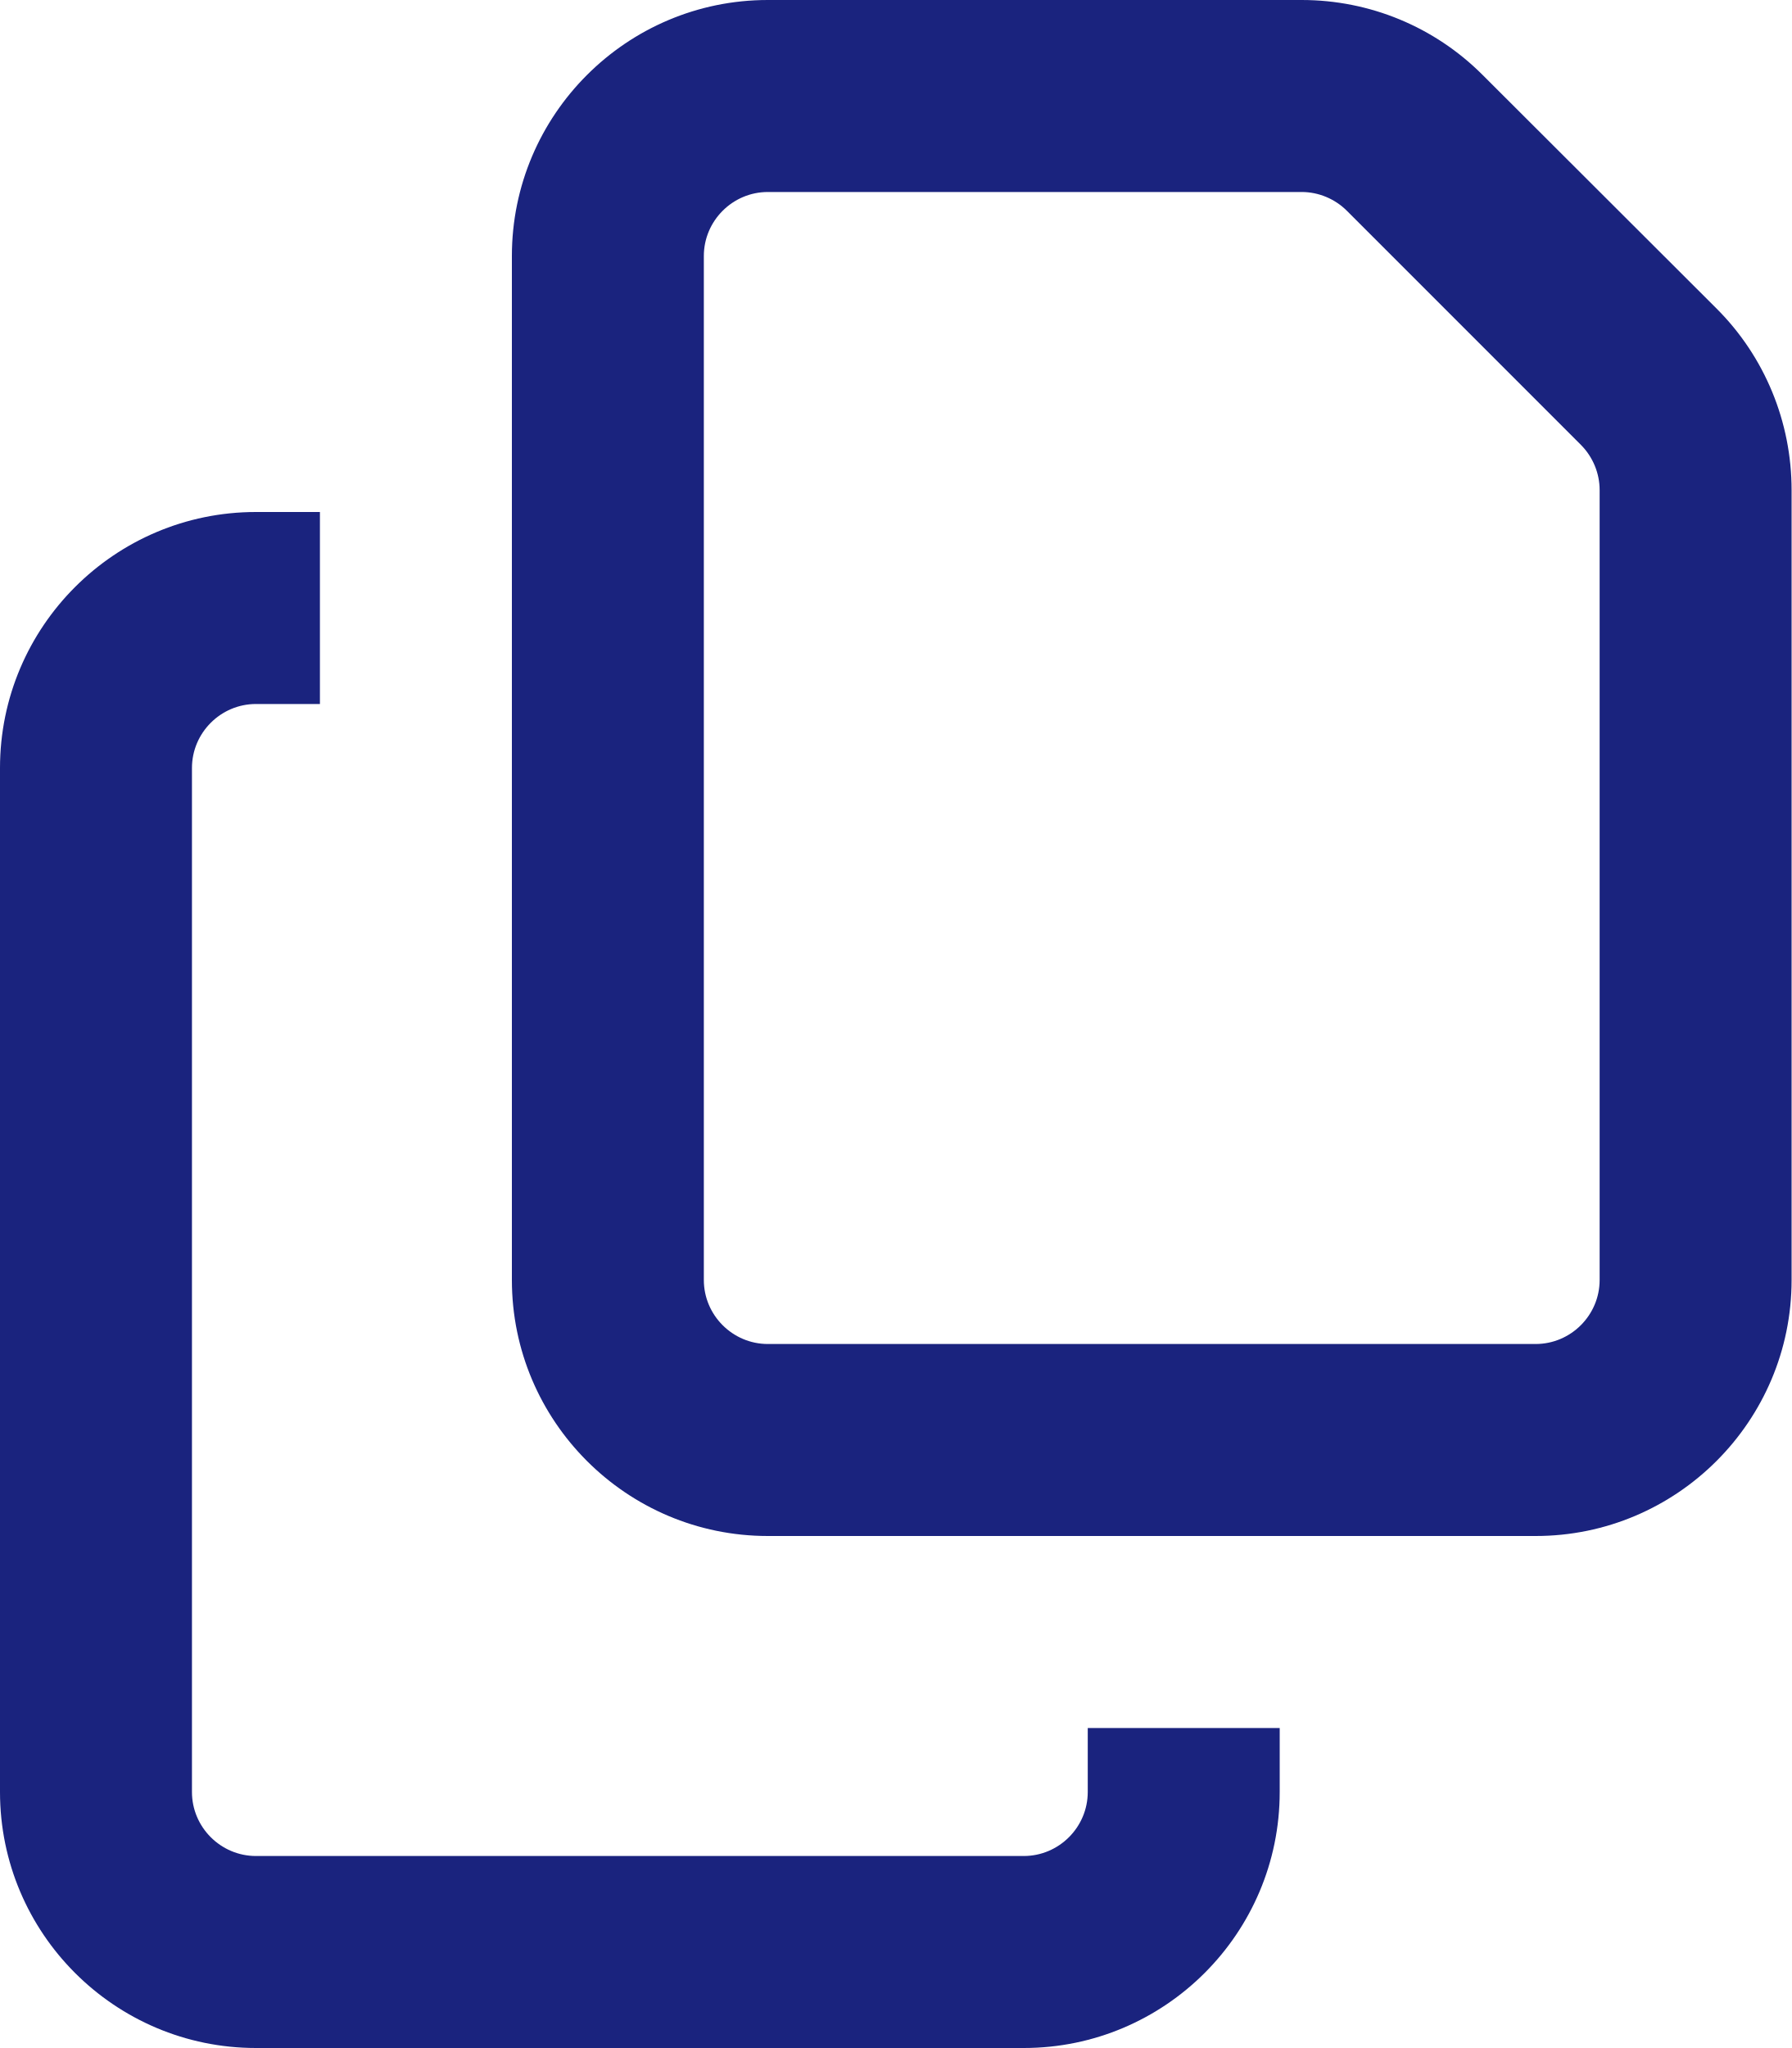
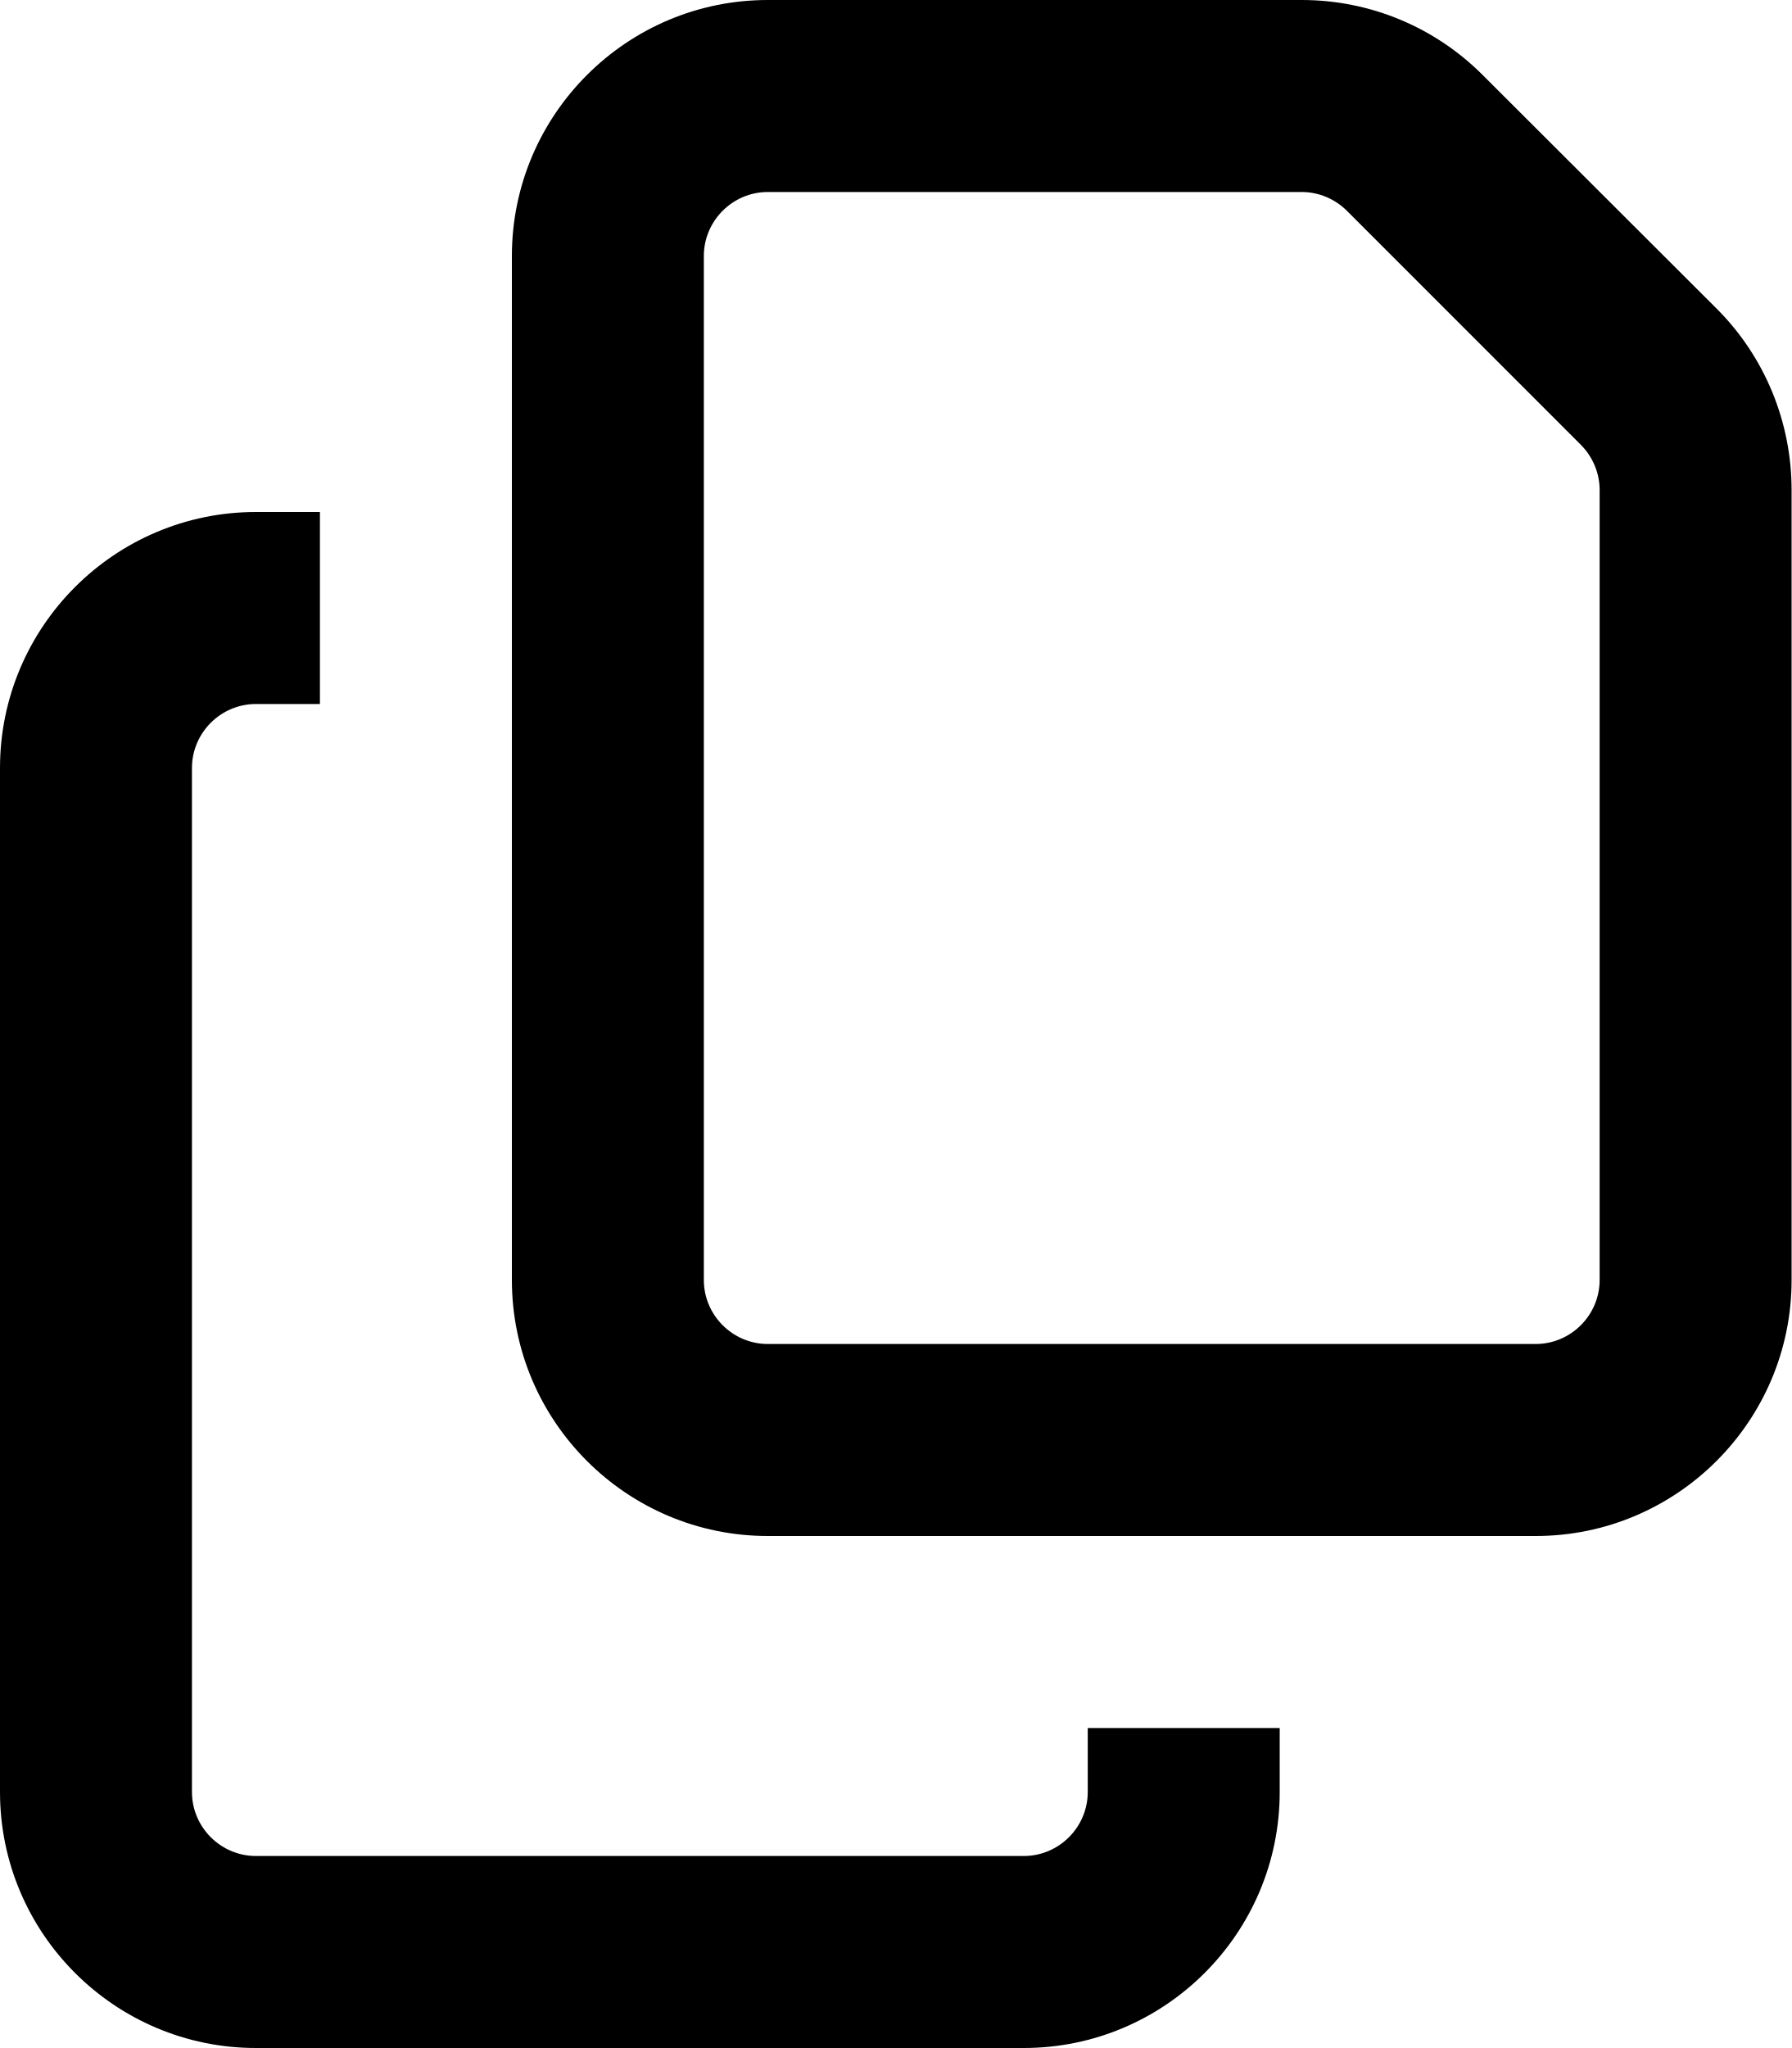
<svg xmlns="http://www.w3.org/2000/svg" viewBox="0 0 448 512">
-   <path fill="#1a237e" d="M384 336l-192 0c-8.8 0-16-7.2-16-16l0-256c0-8.8 7.2-16 16-16l133.5 0c4.2 0 8.3 1.7 11.3 4.7l58.5 58.5c3 3 4.7 7.1 4.7 11.3L400 320c0 8.8-7.2 16-16 16zM192 384l192 0c35.3 0 64-28.7 64-64l0-197.5c0-17-6.7-33.3-18.7-45.3L370.7 18.7C358.7 6.7 342.5 0 325.5 0L192 0c-35.3 0-64 28.7-64 64l0 256c0 35.3 28.7 64 64 64zM64 128c-35.3 0-64 28.7-64 64L0 448c0 35.3 28.7 64 64 64l192 0c35.3 0 64-28.7 64-64l0-16-48 0 0 16c0 8.8-7.2 16-16 16L64 464c-8.8 0-16-7.2-16-16l0-256c0-8.8 7.2-16 16-16l16 0 0-48-16 0z" />
+   <path fill="currentColor" d="M384 336l-192 0c-8.8 0-16-7.2-16-16l0-256c0-8.8 7.2-16 16-16l133.5 0c4.2 0 8.3 1.7 11.3 4.7l58.5 58.5c3 3 4.7 7.1 4.7 11.3L400 320c0 8.8-7.2 16-16 16zM192 384l192 0c35.3 0 64-28.7 64-64l0-197.5c0-17-6.7-33.3-18.7-45.3L370.7 18.7C358.7 6.7 342.5 0 325.5 0L192 0c-35.3 0-64 28.7-64 64l0 256c0 35.3 28.7 64 64 64zM64 128c-35.3 0-64 28.7-64 64L0 448c0 35.3 28.7 64 64 64l192 0c35.3 0 64-28.7 64-64l0-16-48 0 0 16c0 8.8-7.2 16-16 16L64 464c-8.8 0-16-7.2-16-16l0-256c0-8.8 7.2-16 16-16l16 0 0-48-16 0z" />
</svg>
